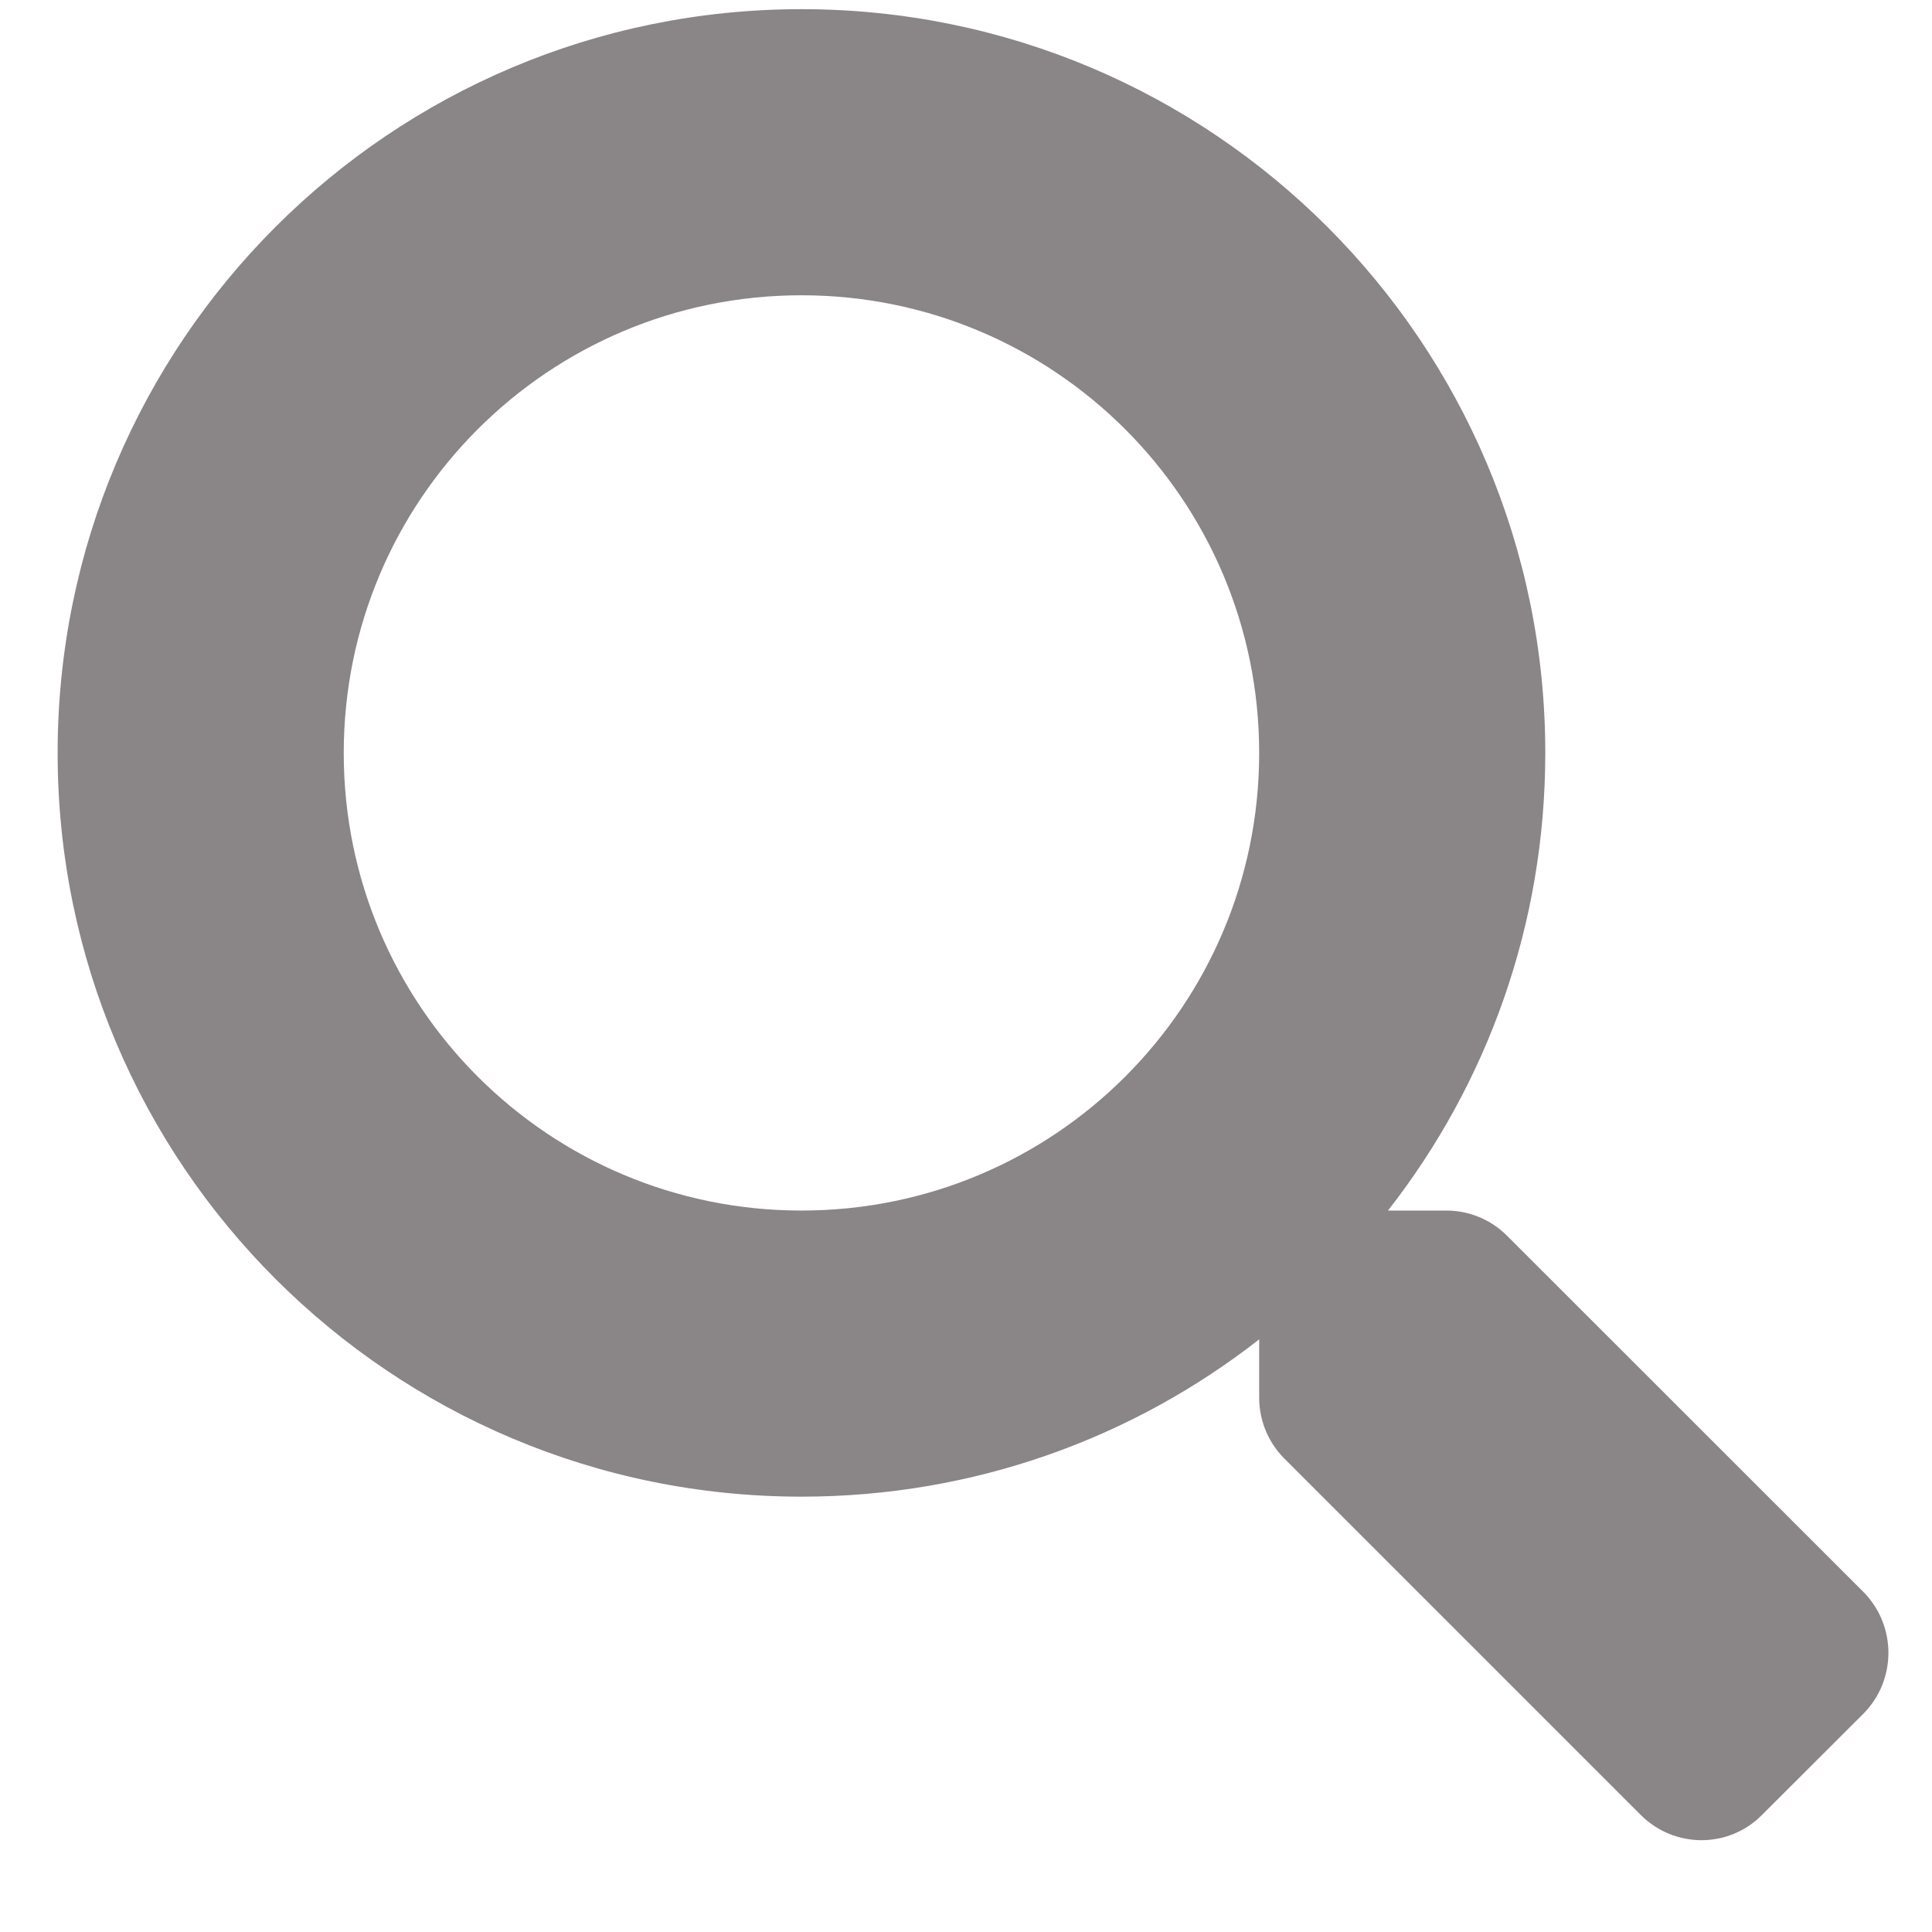
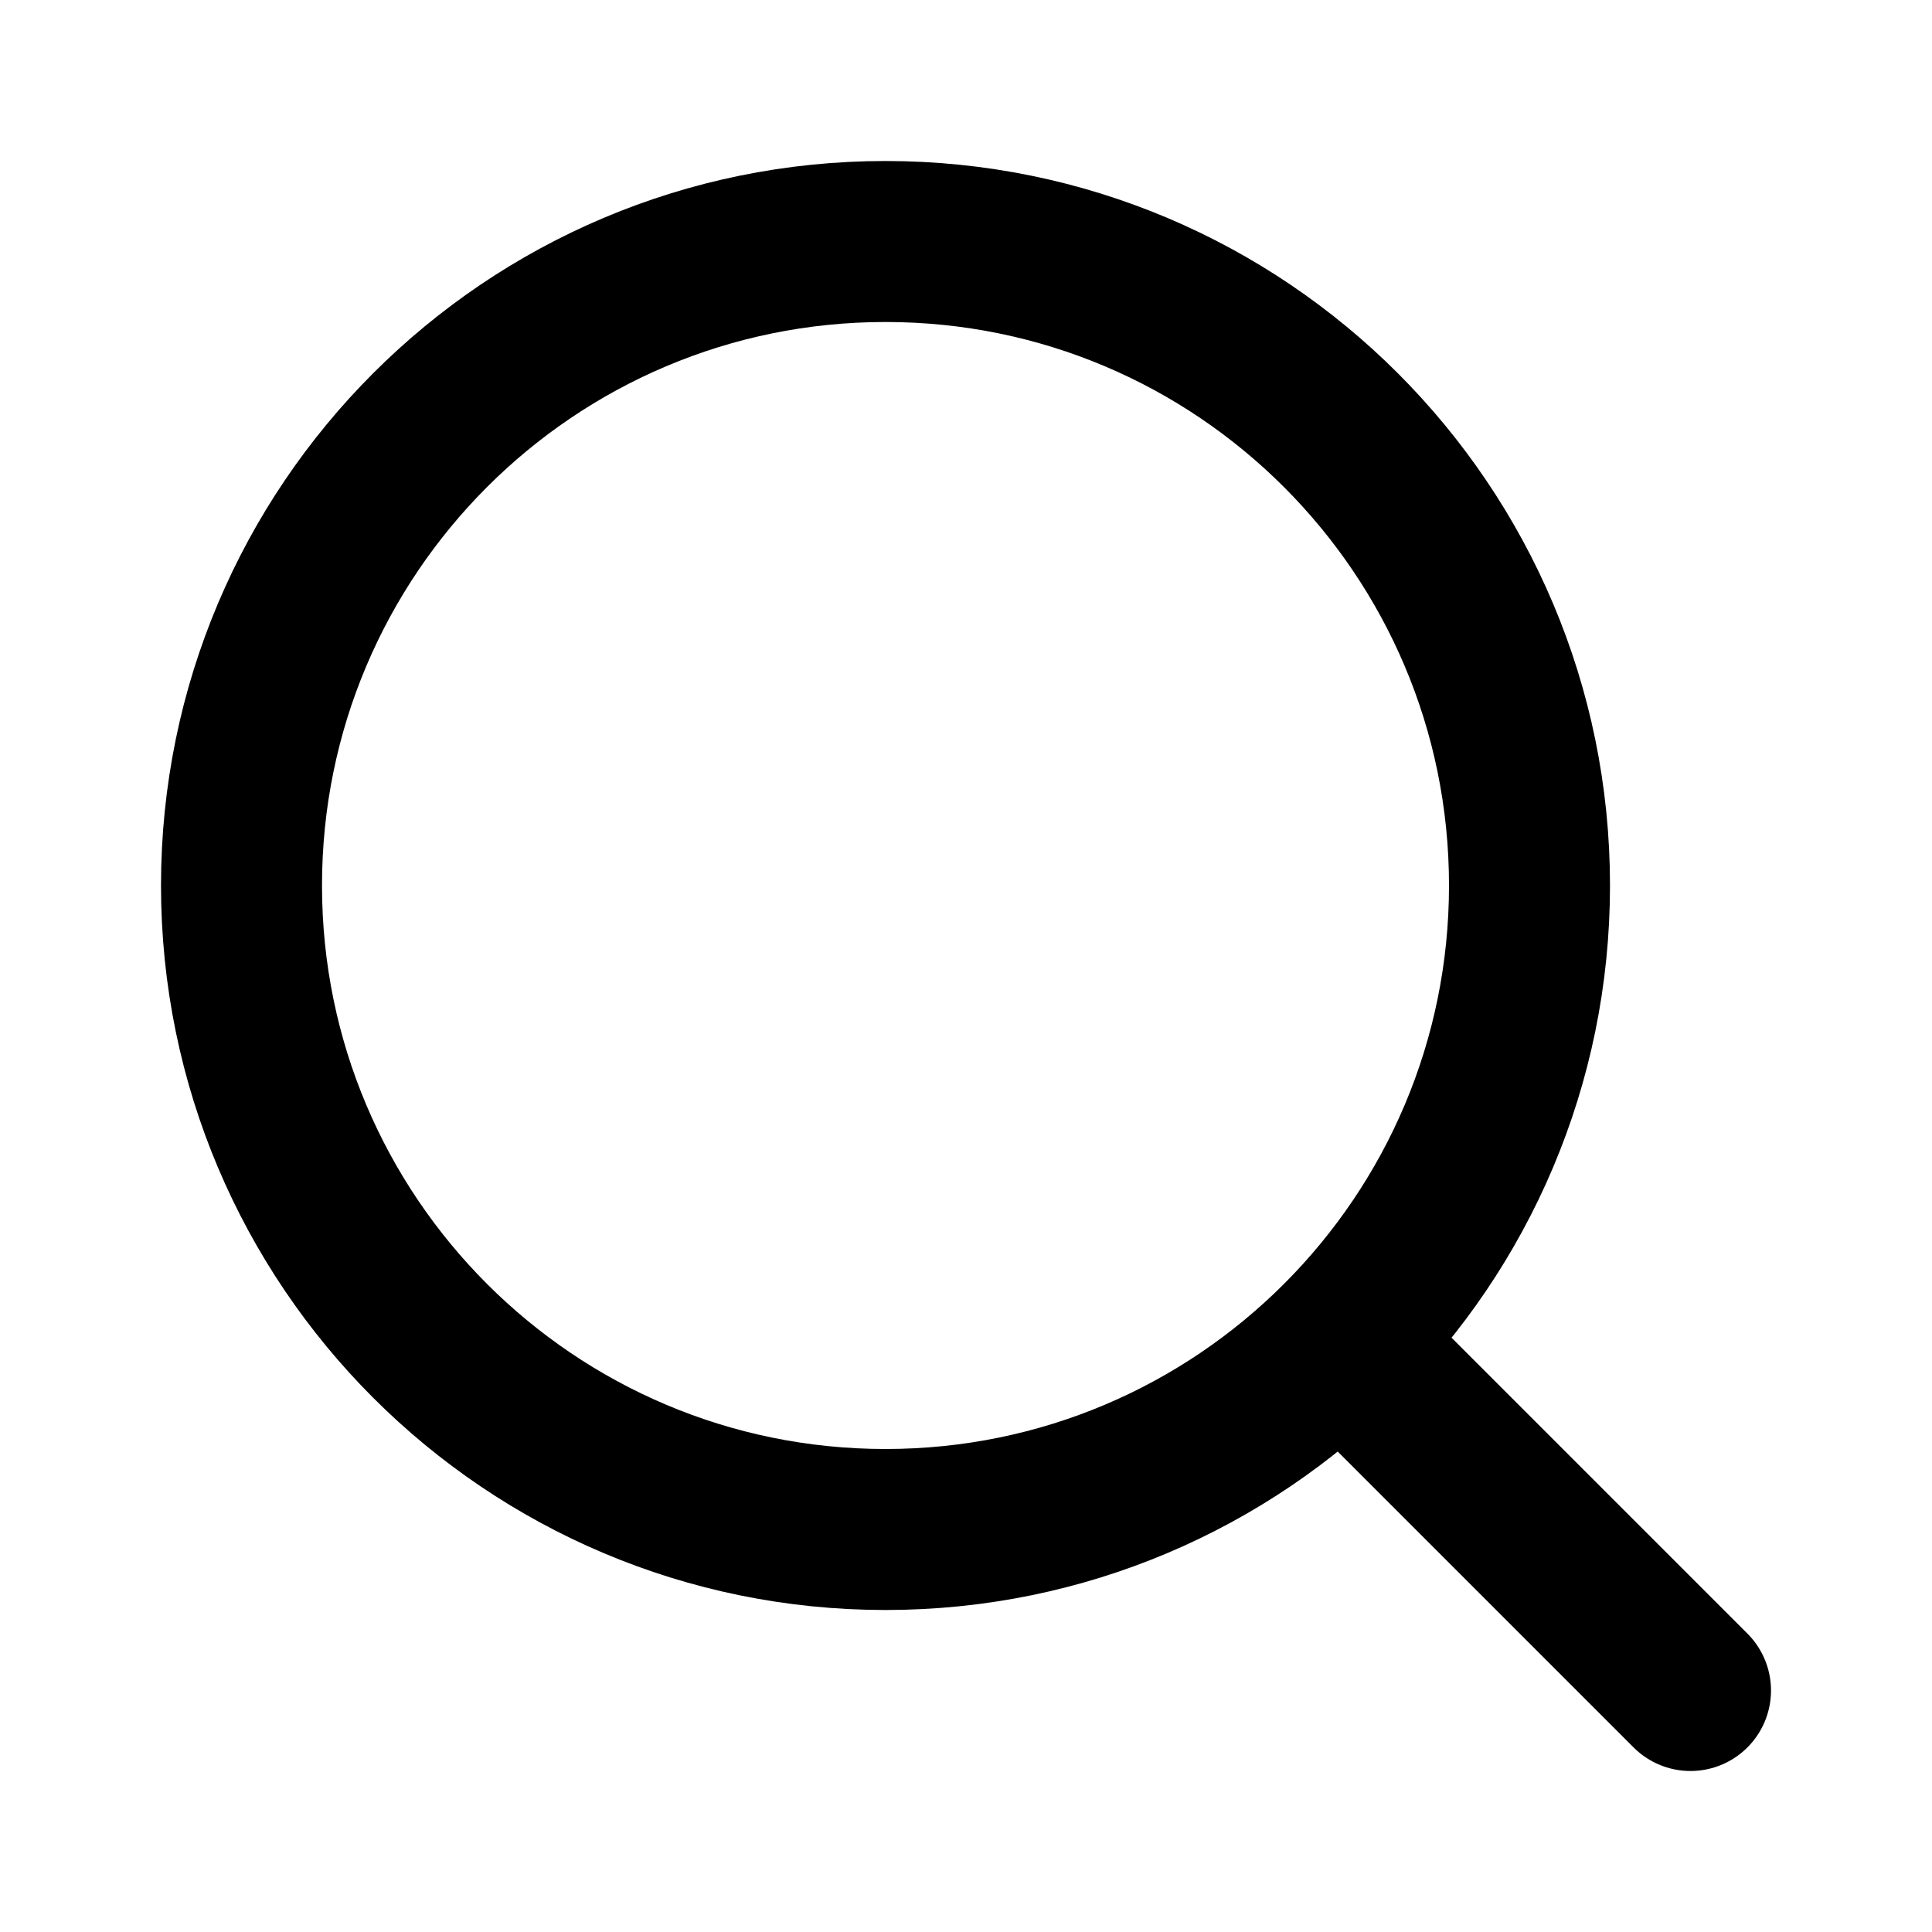
- <svg xmlns="http://www.w3.org/2000/svg" width="12" height="12" viewBox="0 0 12 12" fill="none">
-   <path d="M11.575 9.889L9.36 7.675C9.26 7.575 9.125 7.519 8.983 7.519H8.621C9.234 6.735 9.598 5.749 9.598 4.677C9.598 2.124 7.53 0.057 4.978 0.057C2.426 0.057 0.358 2.124 0.358 4.677C0.358 7.229 2.426 9.296 4.978 9.296C6.051 9.296 7.037 8.932 7.821 8.319V8.681C7.821 8.823 7.877 8.959 7.977 9.059L10.191 11.273C10.4 11.482 10.737 11.482 10.944 11.273L11.573 10.645C11.781 10.436 11.781 10.098 11.575 9.889ZM4.978 7.519C3.408 7.519 2.135 6.249 2.135 4.677C2.135 3.106 3.406 1.834 4.978 1.834C6.548 1.834 7.821 3.104 7.821 4.677C7.821 6.247 6.551 7.519 4.978 7.519Z" fill="#8A8587" />
+ <svg xmlns="http://www.w3.org/2000/svg" width="24" height="24" viewBox="0 0 24 24" fill="none" stroke="currentColor" stroke-width="2" stroke-linecap="round" stroke-linejoin="round" class="lucide lucide-search-icon lucide-search">
+   <path d="m21 21-4.34-4.34" />
+   <circle cx="11" cy="11" r="8" />
</svg>
